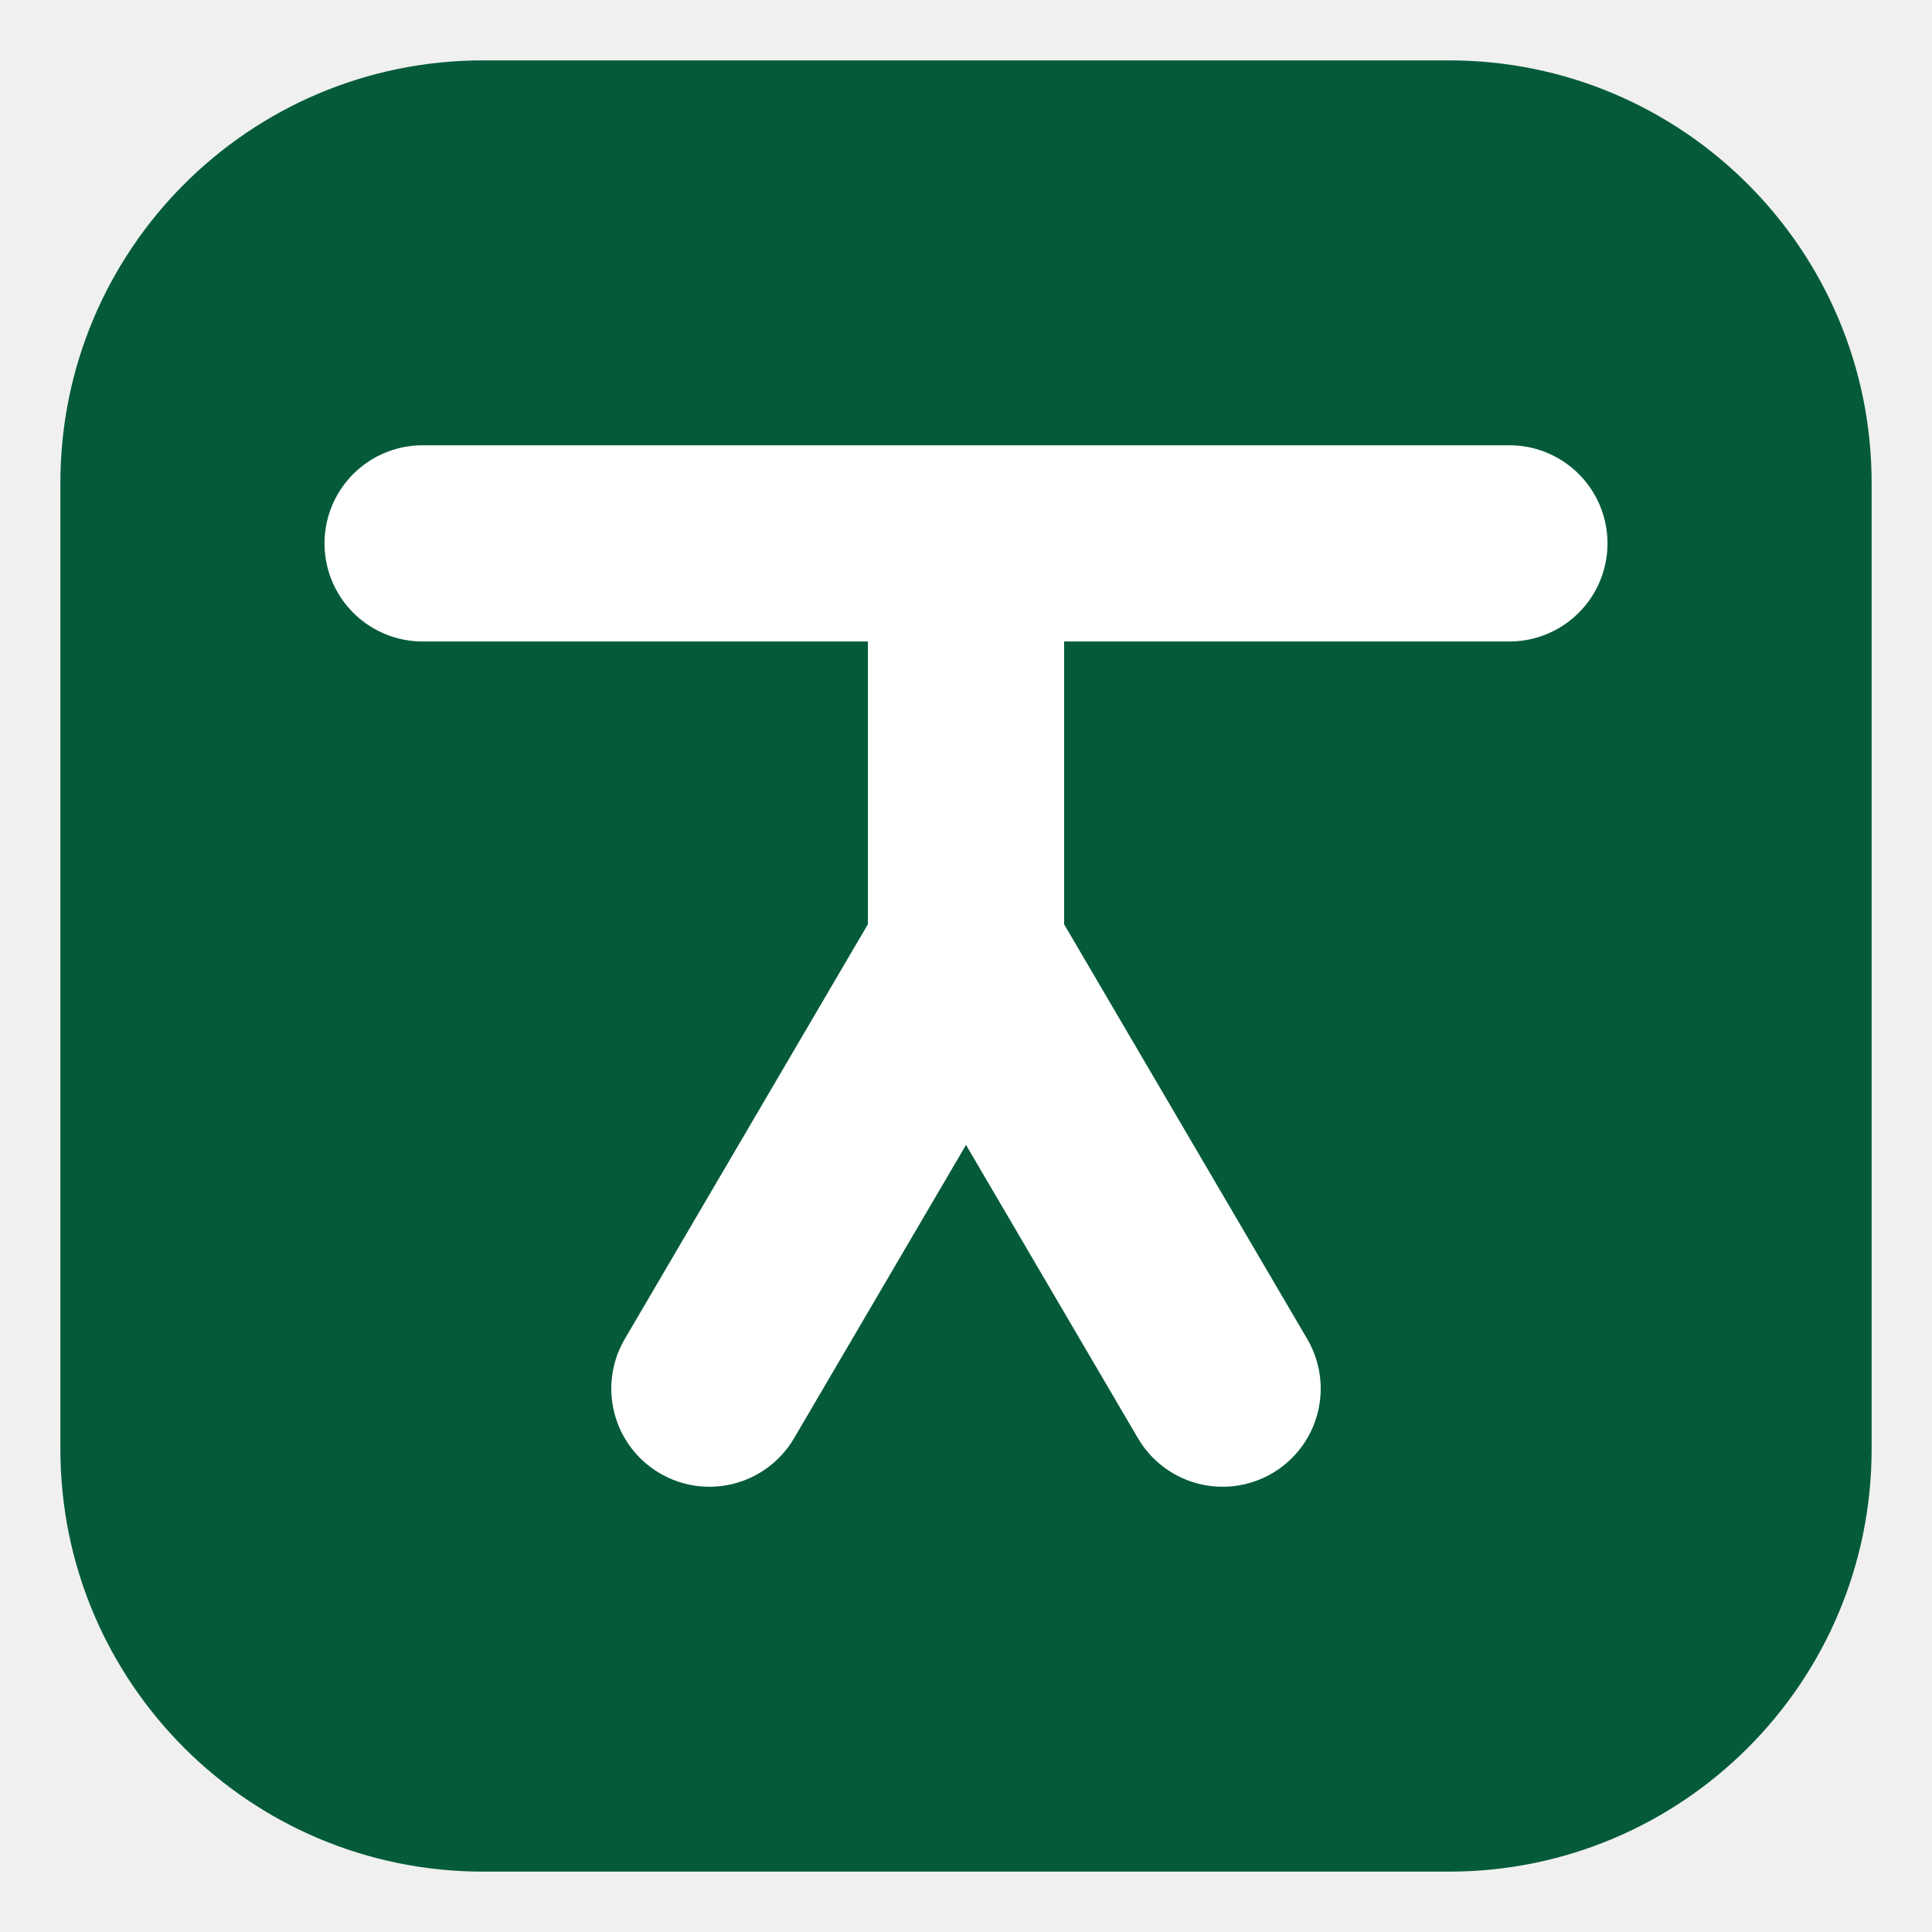
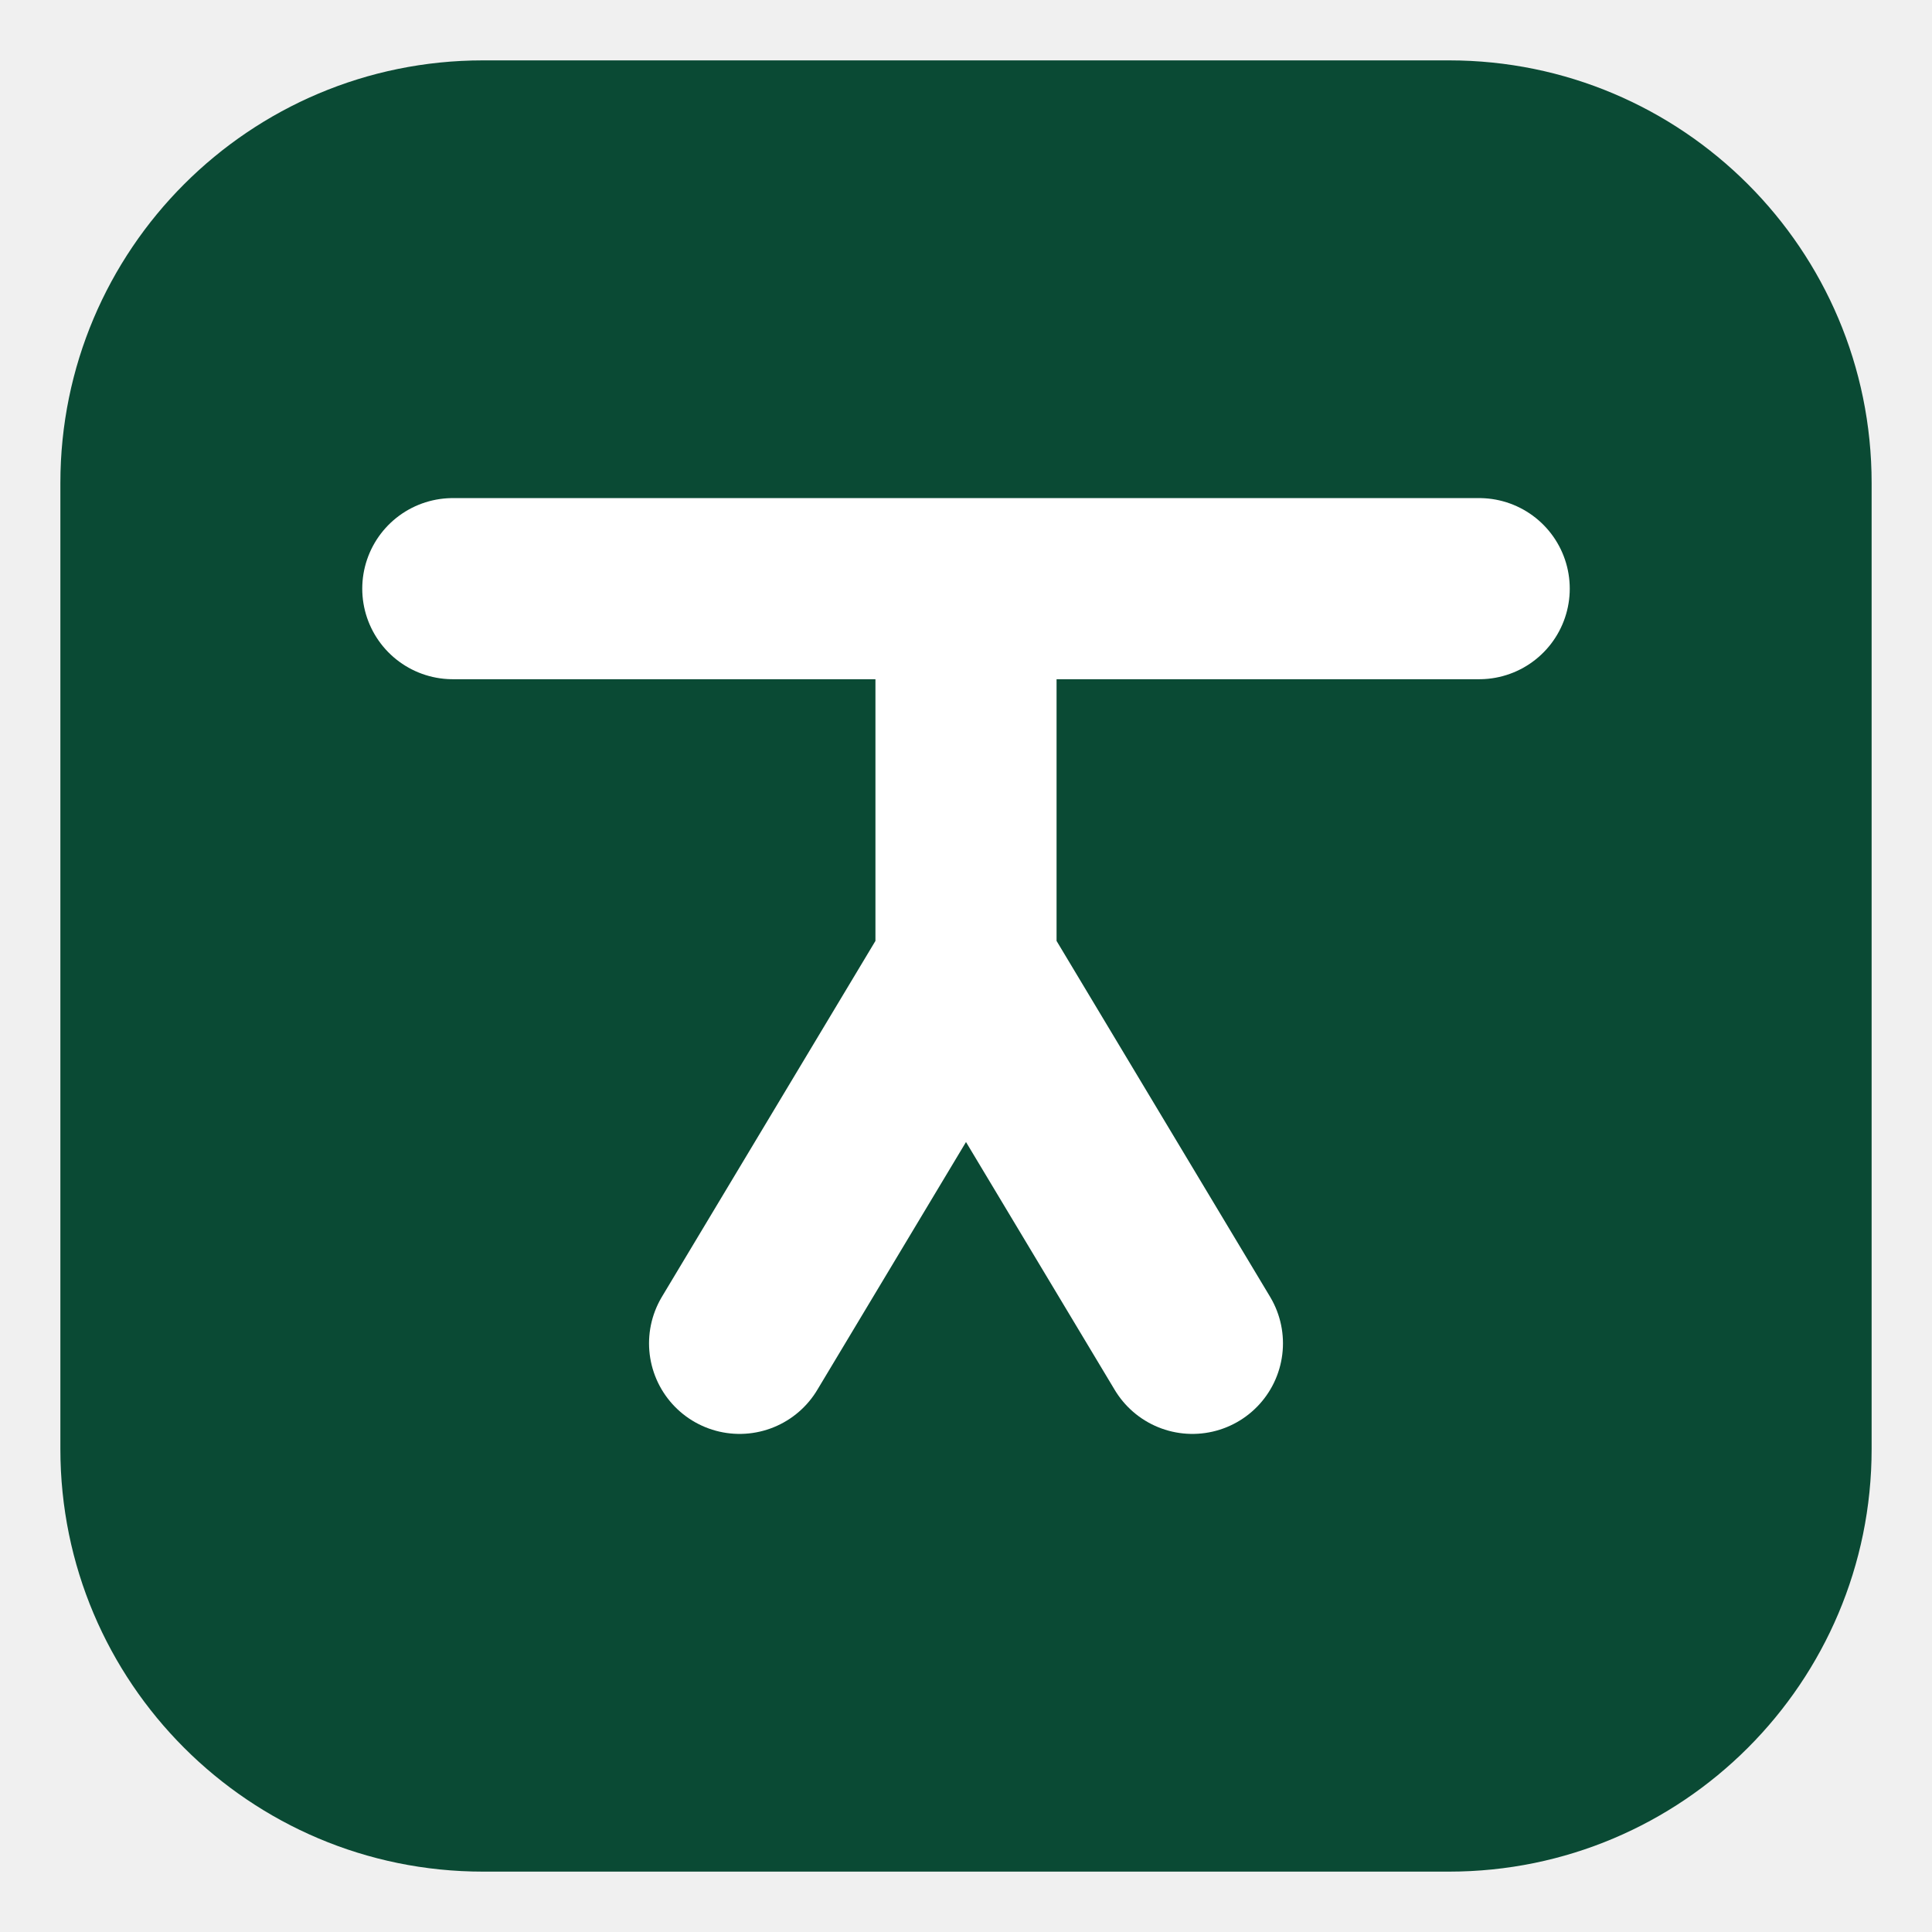
<svg xmlns="http://www.w3.org/2000/svg" width="256" height="256" viewBox="0 0 256 256" fill="none" aria-label="TacaVision single-stroke TV monogram">
-   <rect x="8" y="8" width="240" height="240" rx="56" fill="#055B39" />
-   <path d="M56 72H200L128 72V126L162 184L128 126L94 184" stroke="#FFFFFF" stroke-width="26" stroke-linecap="round" stroke-linejoin="round" shape-rendering="geometricPrecision" />
+   <rect x="8" y="8" width="240" height="240" rx="56" fill="#0A4A34" />
+   <path d="M60 78H196L128 78V128L158 178L128 128L98 178" stroke="#FFFFFF" stroke-width="24" stroke-linecap="round" stroke-linejoin="round" shape-rendering="geometricPrecision" />
</svg>
